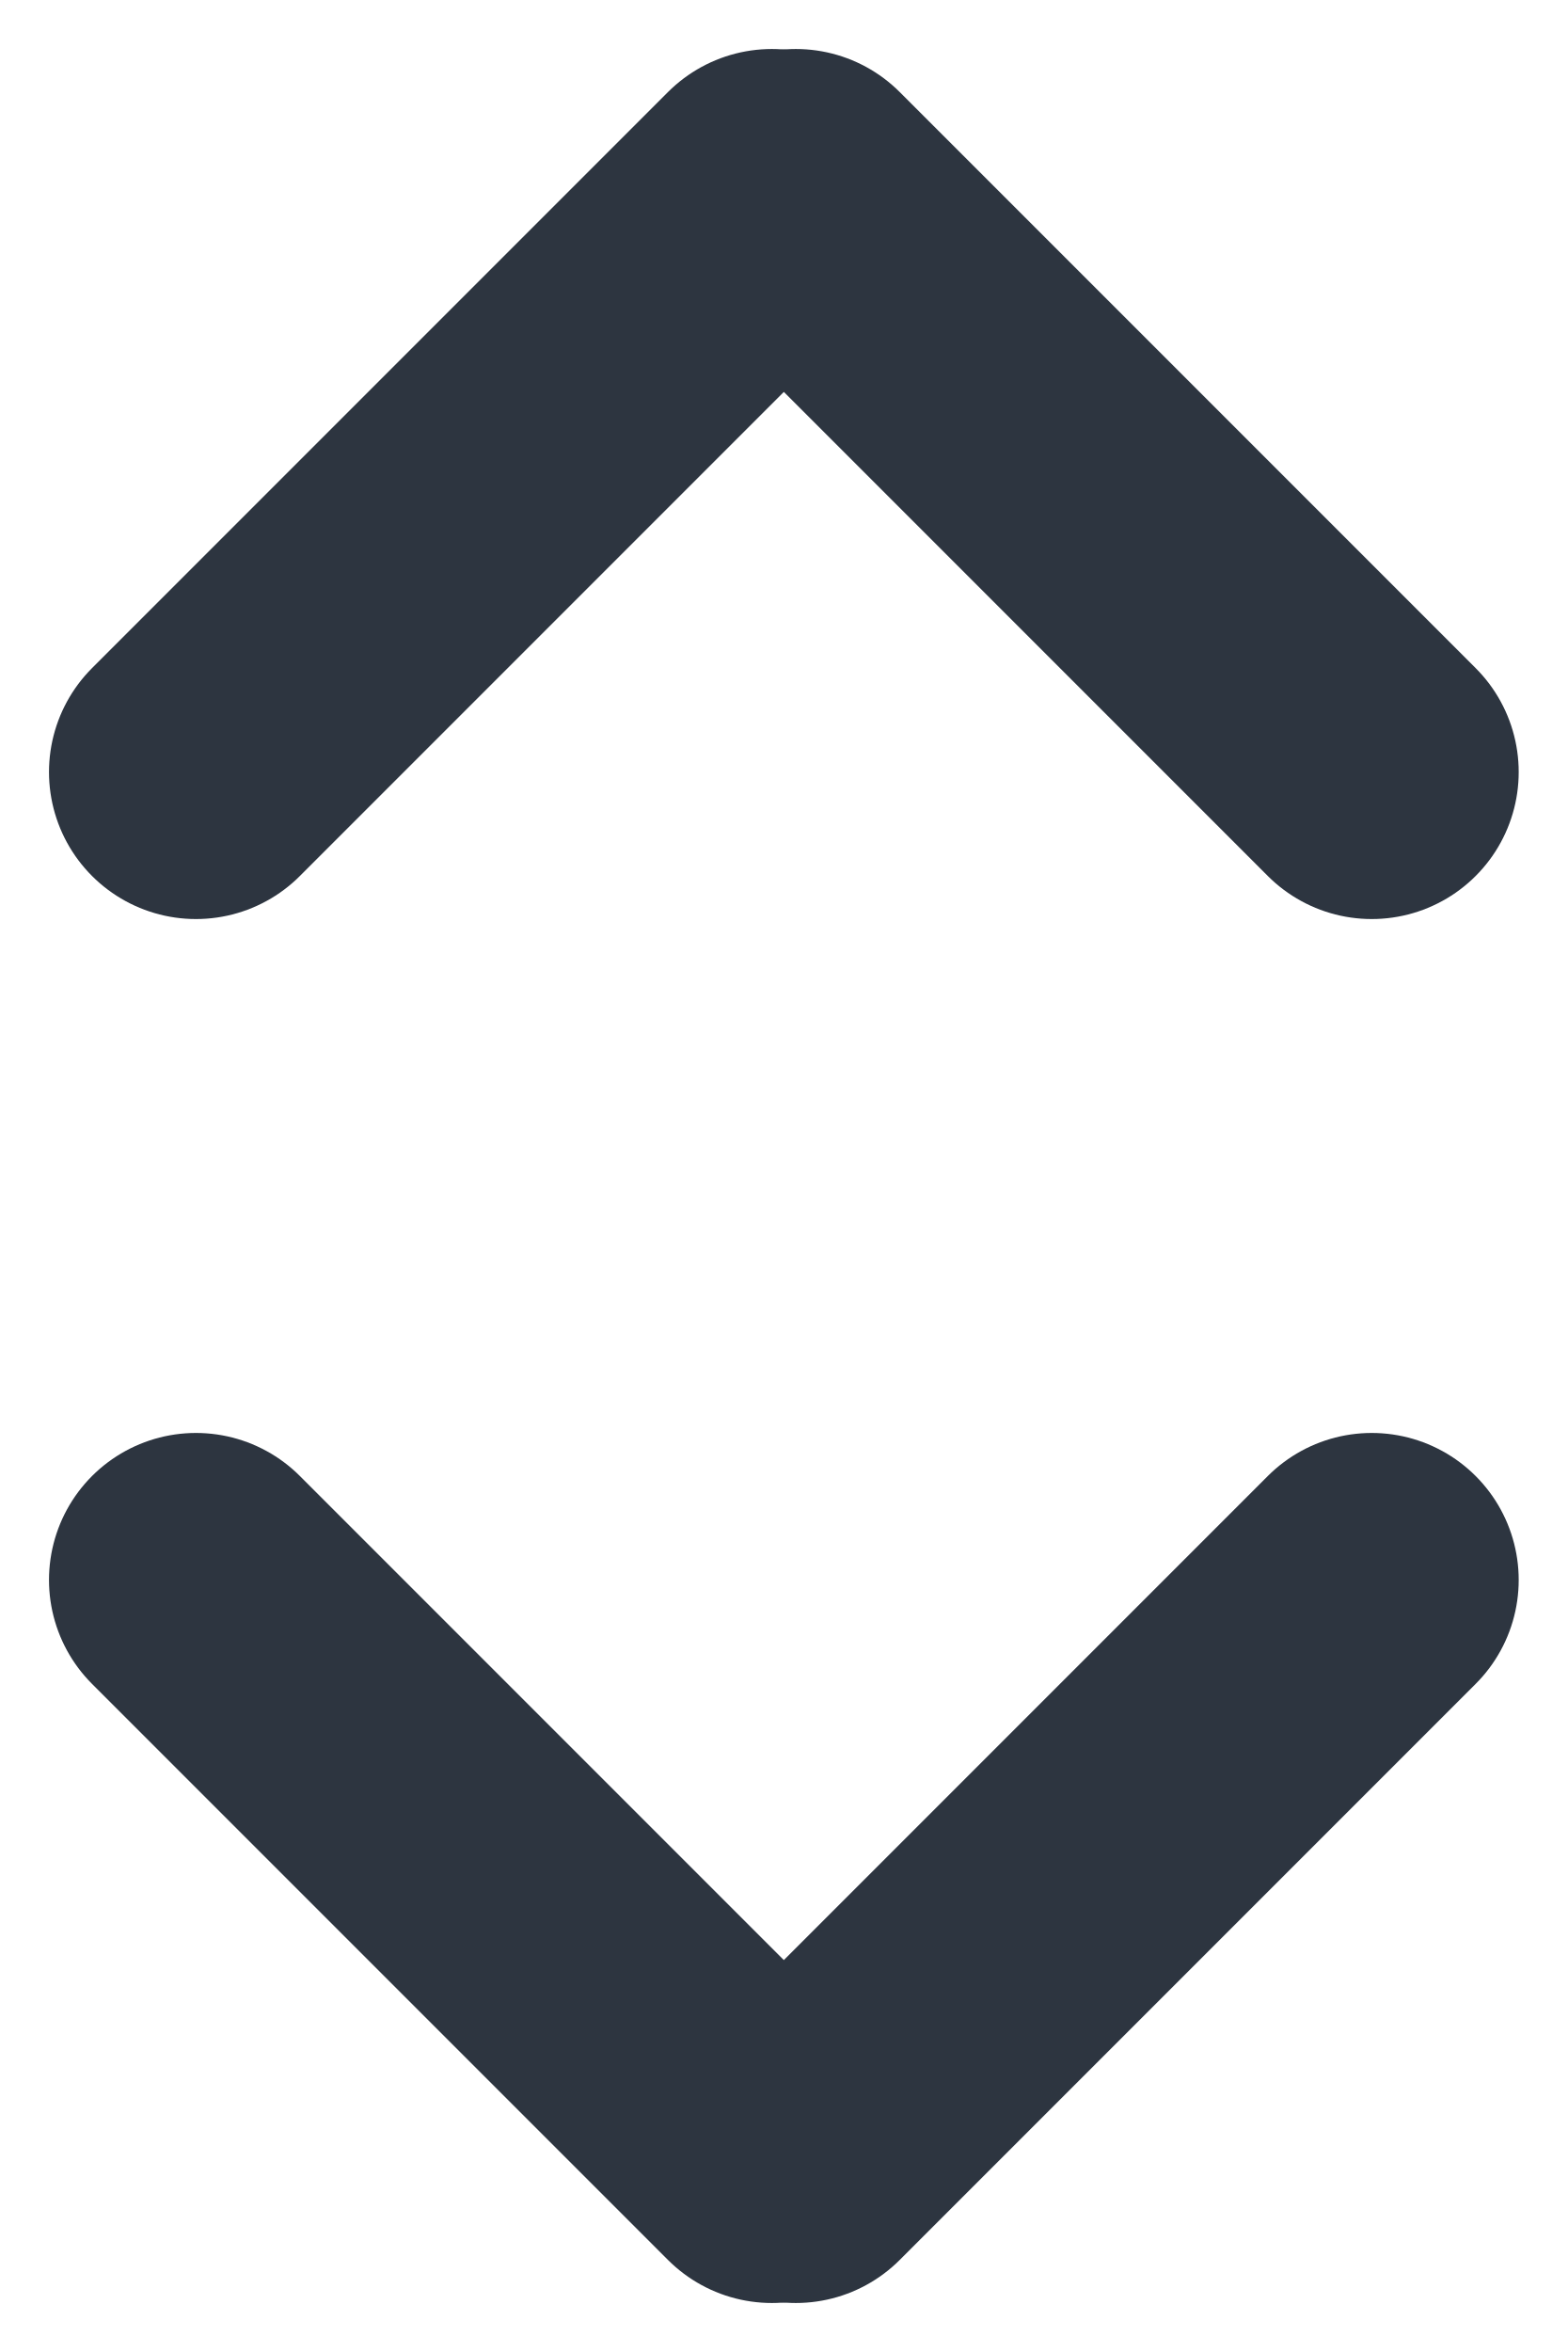
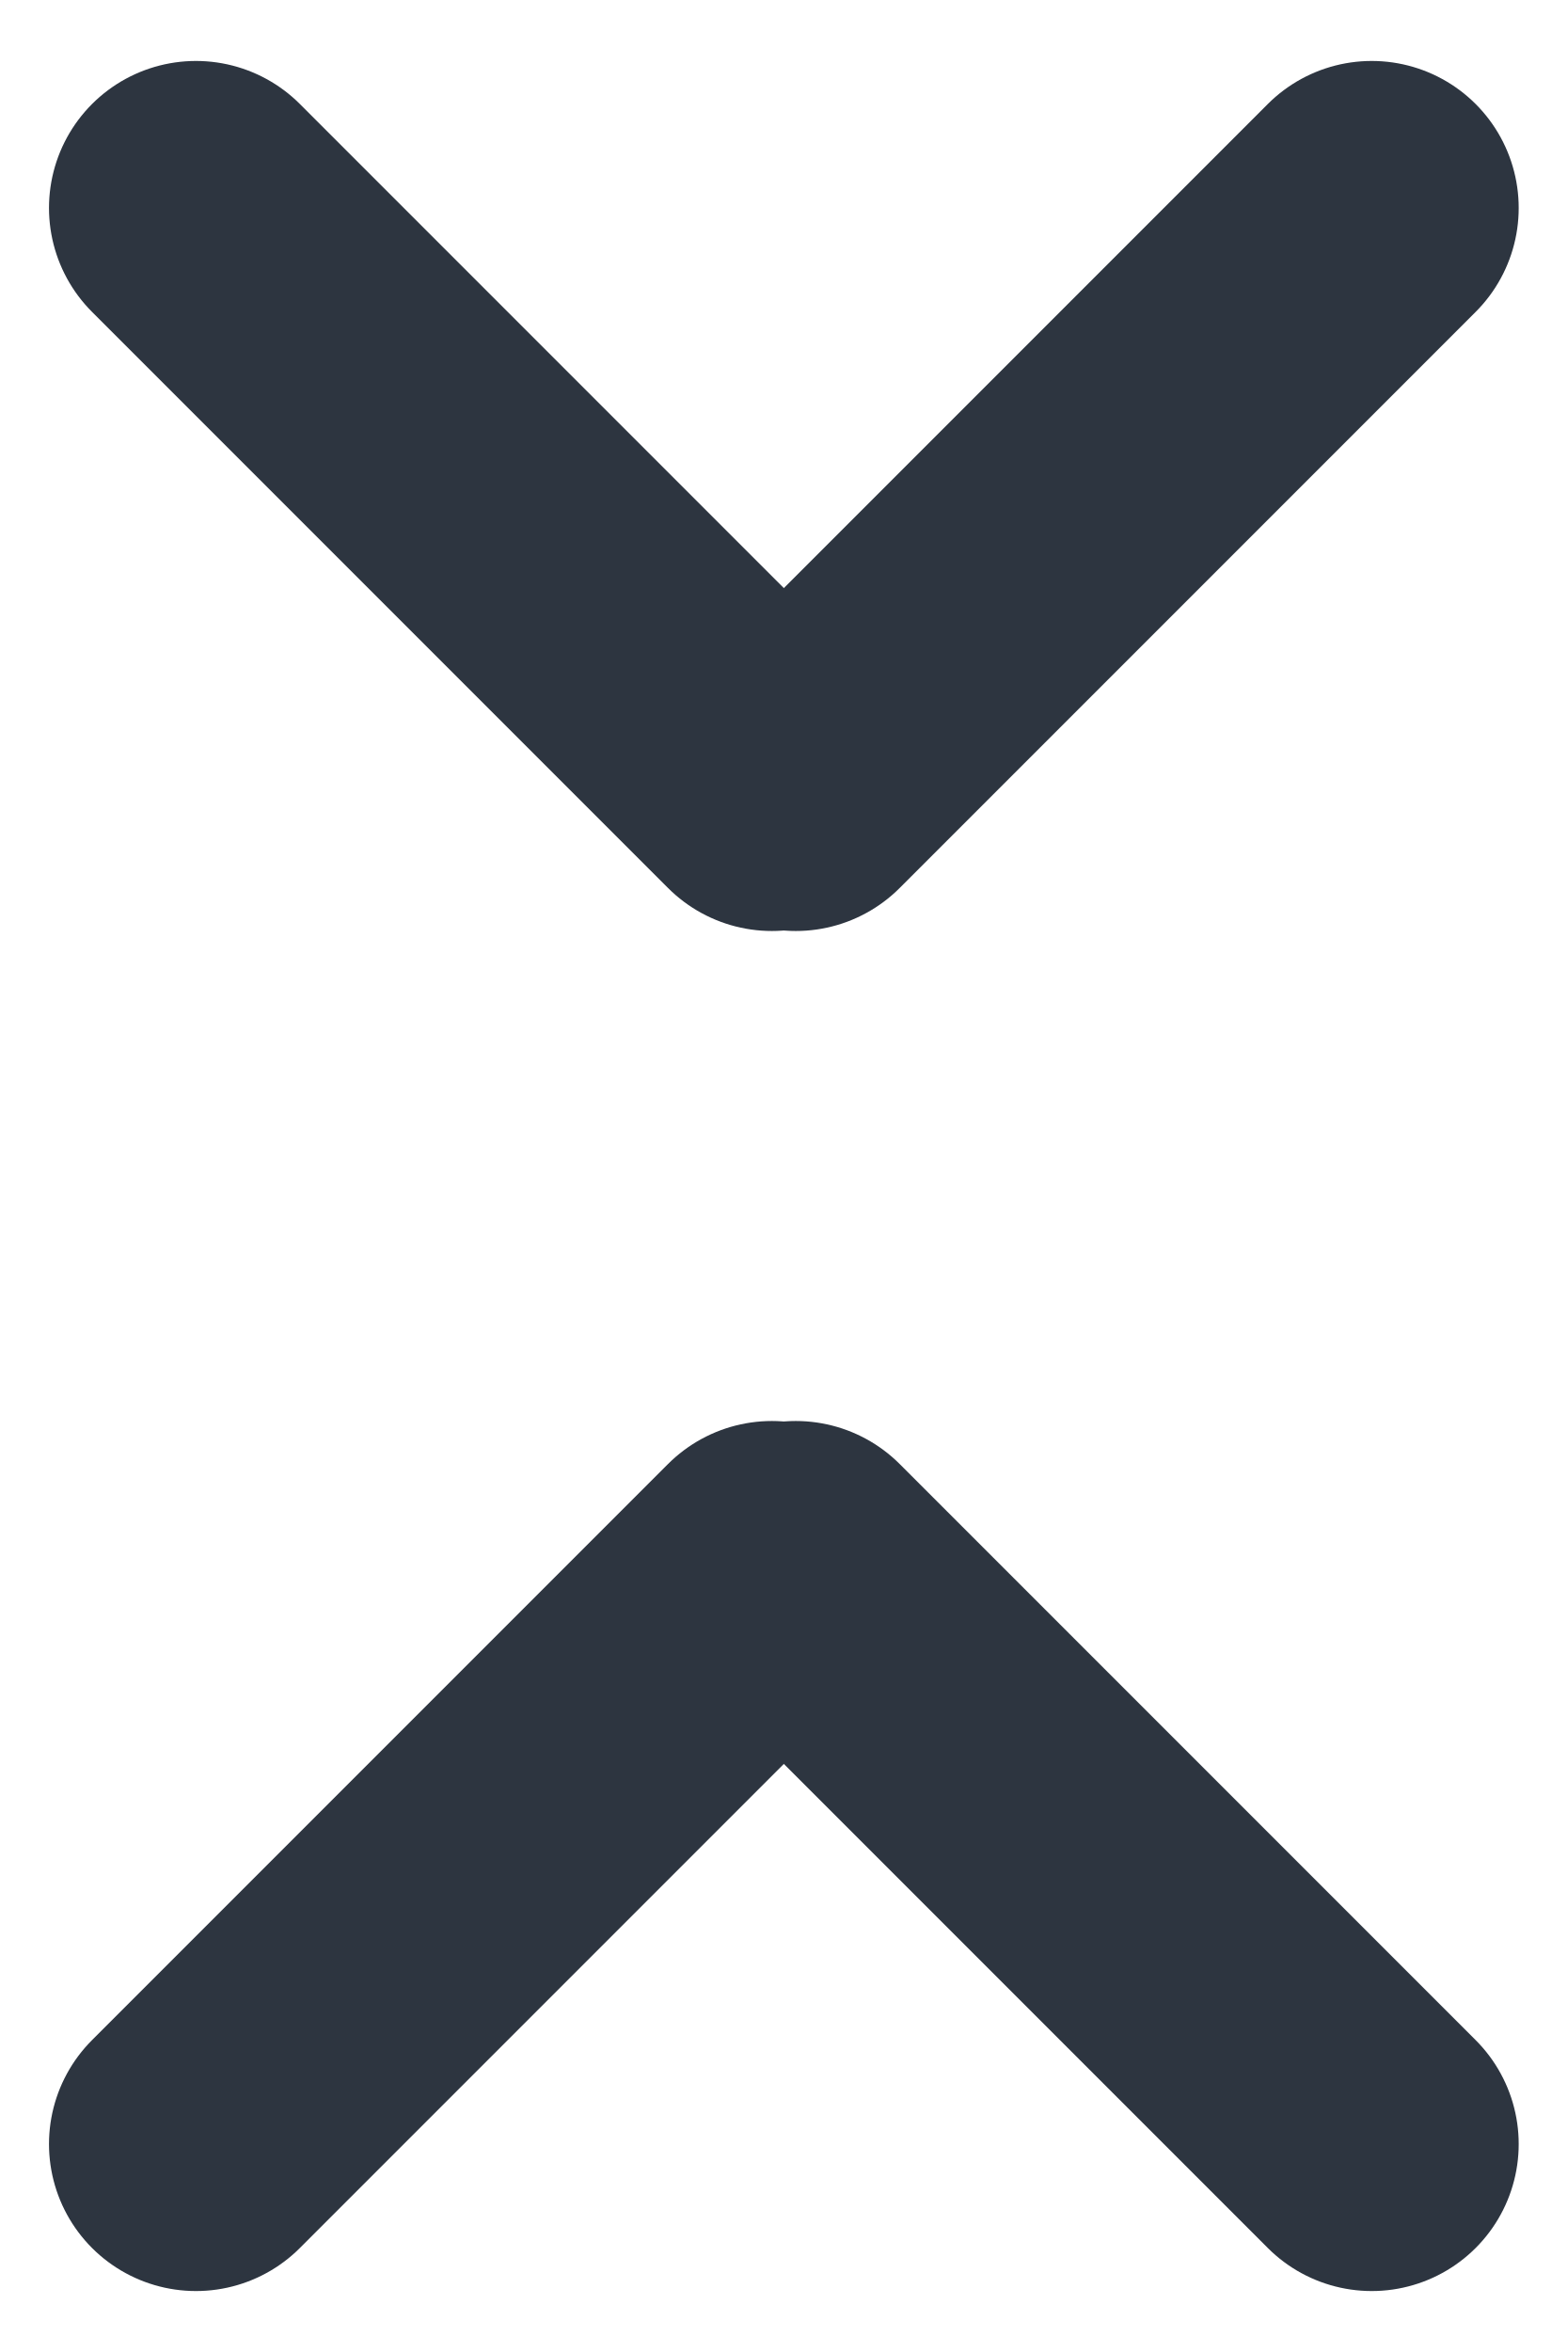
<svg xmlns="http://www.w3.org/2000/svg" width="8" height="12" viewBox="0 0 8 12" fill="none">
-   <line x1="1" y1="3.939" x2="3.939" y2="1" stroke="#2D3540" stroke-width="1.5" stroke-linecap="round" />
-   <line x1="4.061" y1="1" x2="7" y2="3.939" stroke="#2D3540" stroke-width="1.5" stroke-linecap="round" />
-   <line x1="7" y1="8.061" x2="4.061" y2="11" stroke="#2D3540" stroke-width="1.5" stroke-linecap="round" />
-   <line x1="3.939" y1="11" x2="1" y2="8.061" stroke="#2D3540" stroke-width="1.5" stroke-linecap="round" />
+   <line x1="7" y1="1.061" x2="4.061" y2="4" stroke="#2D3540" stroke-width="1.5" stroke-linecap="round" />
+   <line x1="3.939" y1="4" x2="1" y2="1.061" stroke="#2D3540" stroke-width="1.5" stroke-linecap="round" />
+   <line x1="1" y1="10.939" x2="3.939" y2="8" stroke="#2D3540" stroke-width="1.5" stroke-linecap="round" />
+   <line x1="4.061" y1="8" x2="7" y2="10.939" stroke="#2D3540" stroke-width="1.5" stroke-linecap="round" />
</svg>
